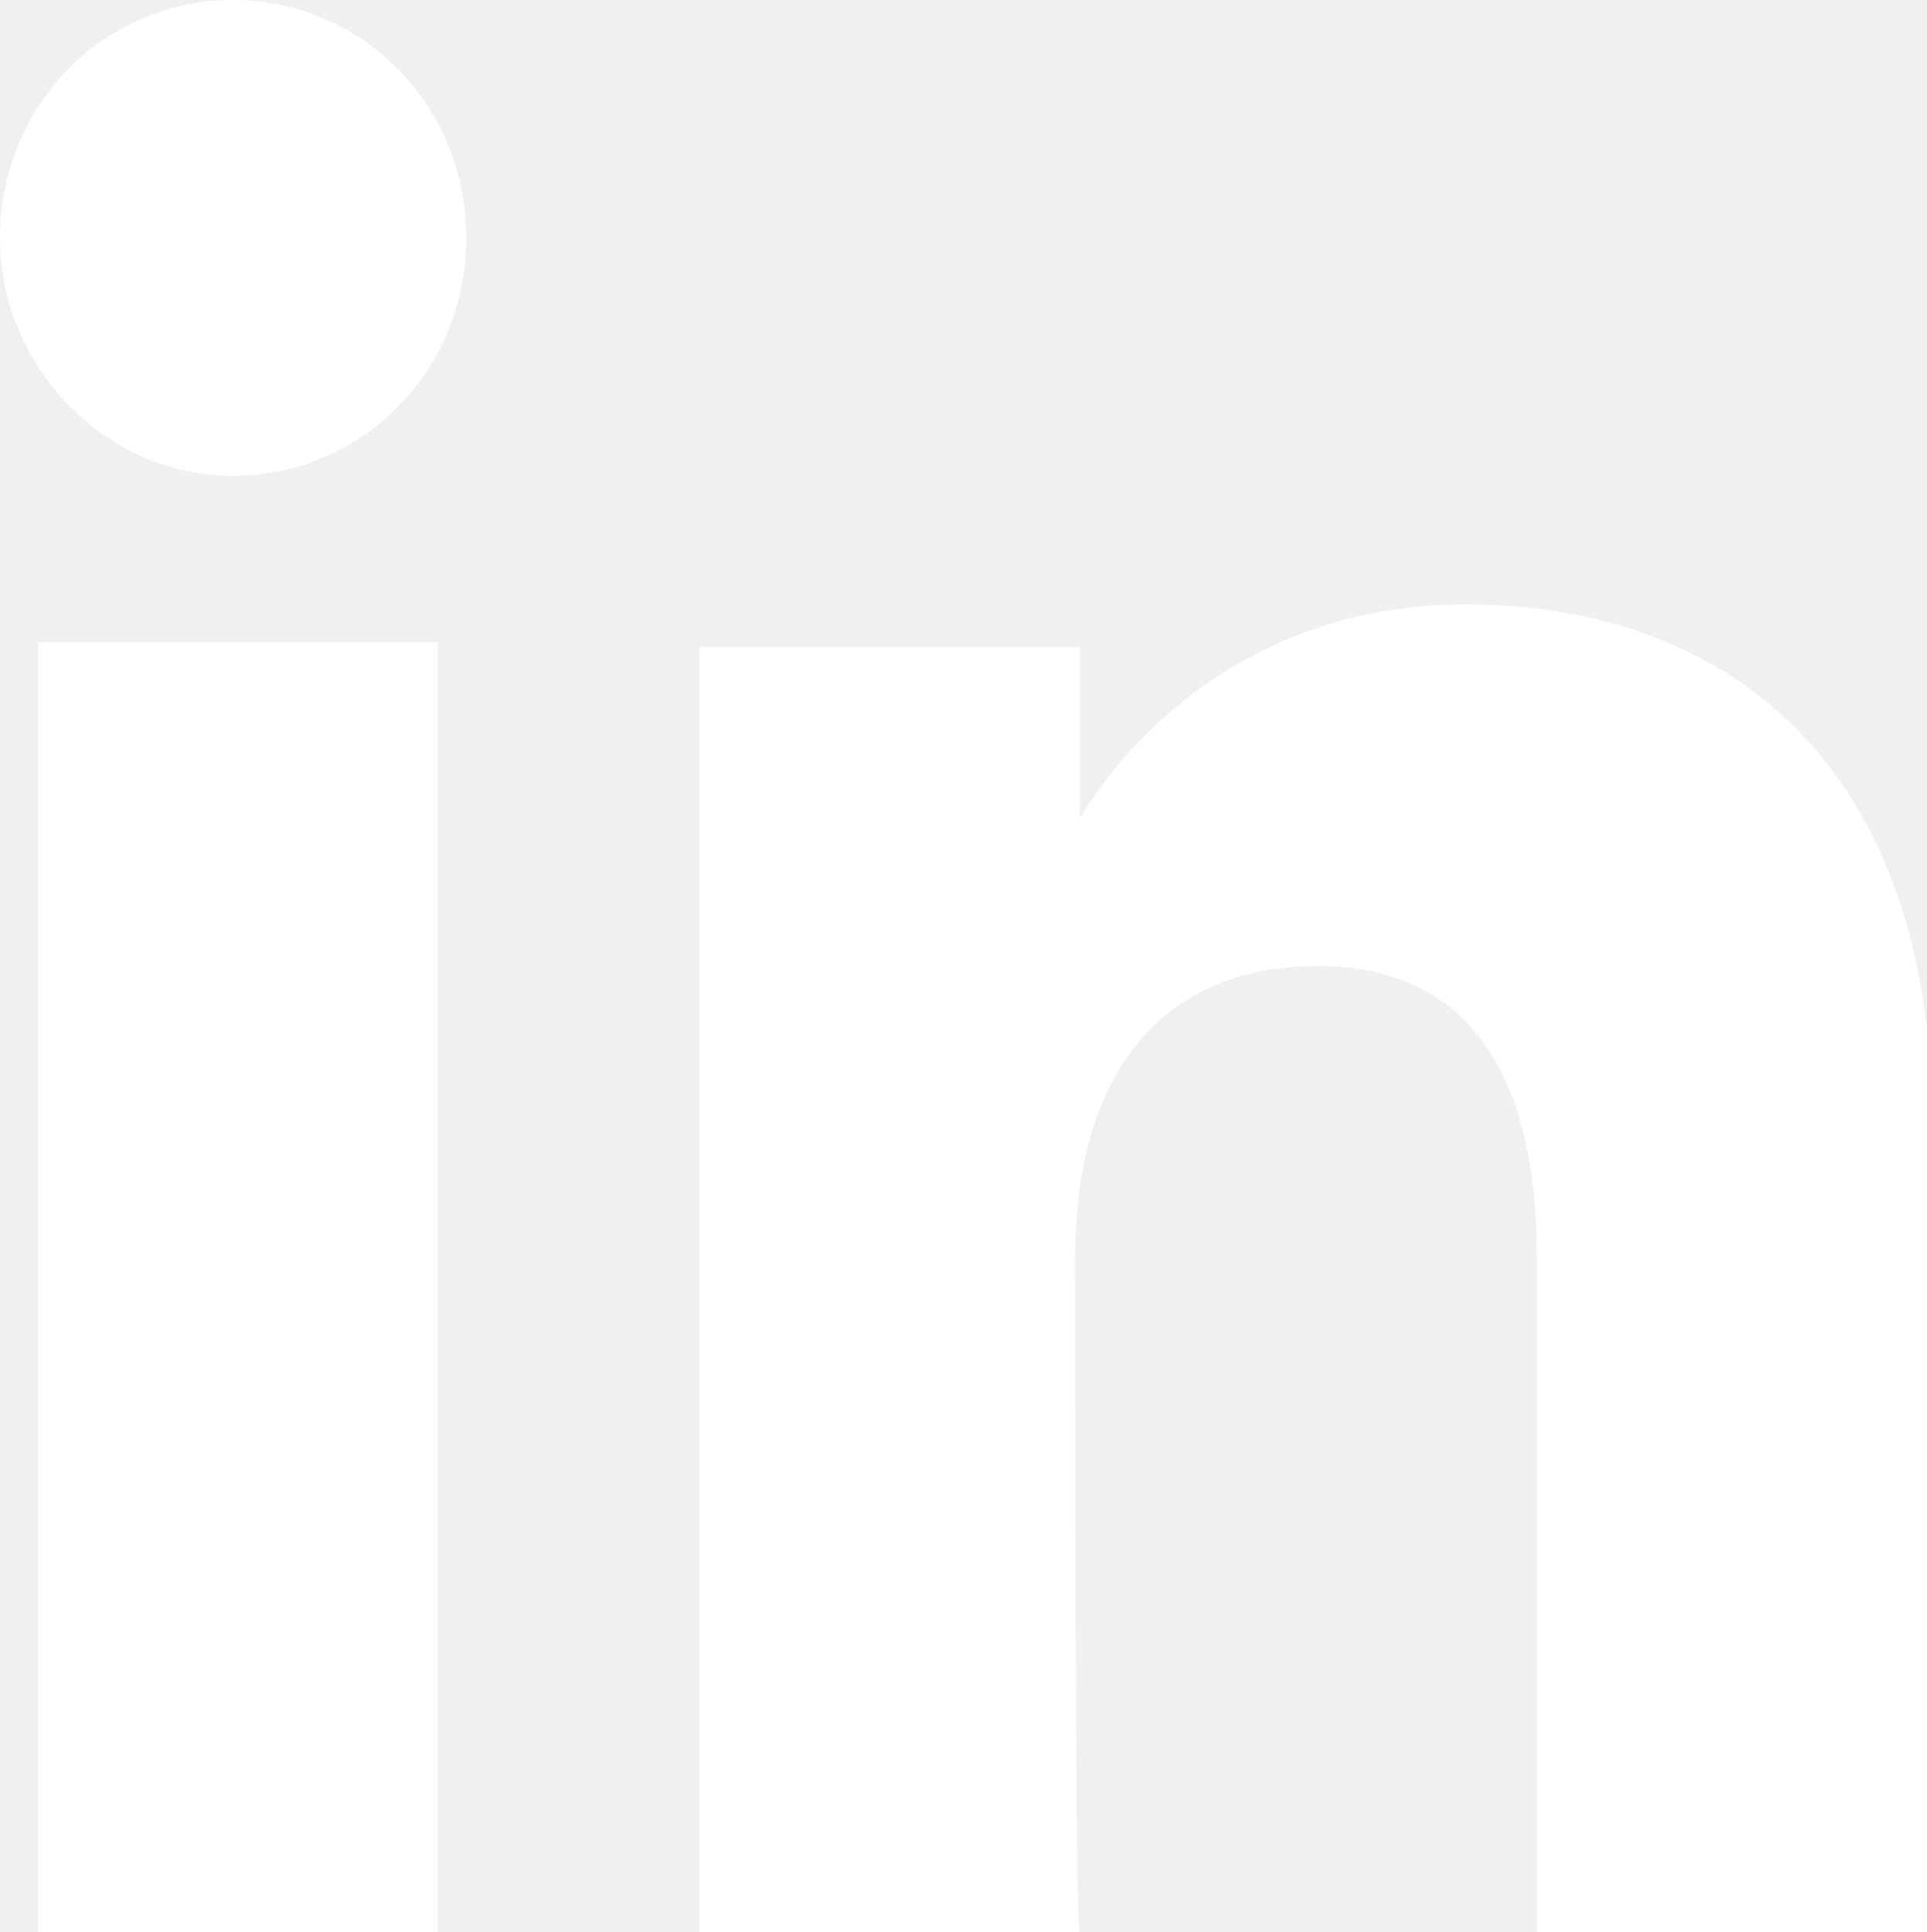
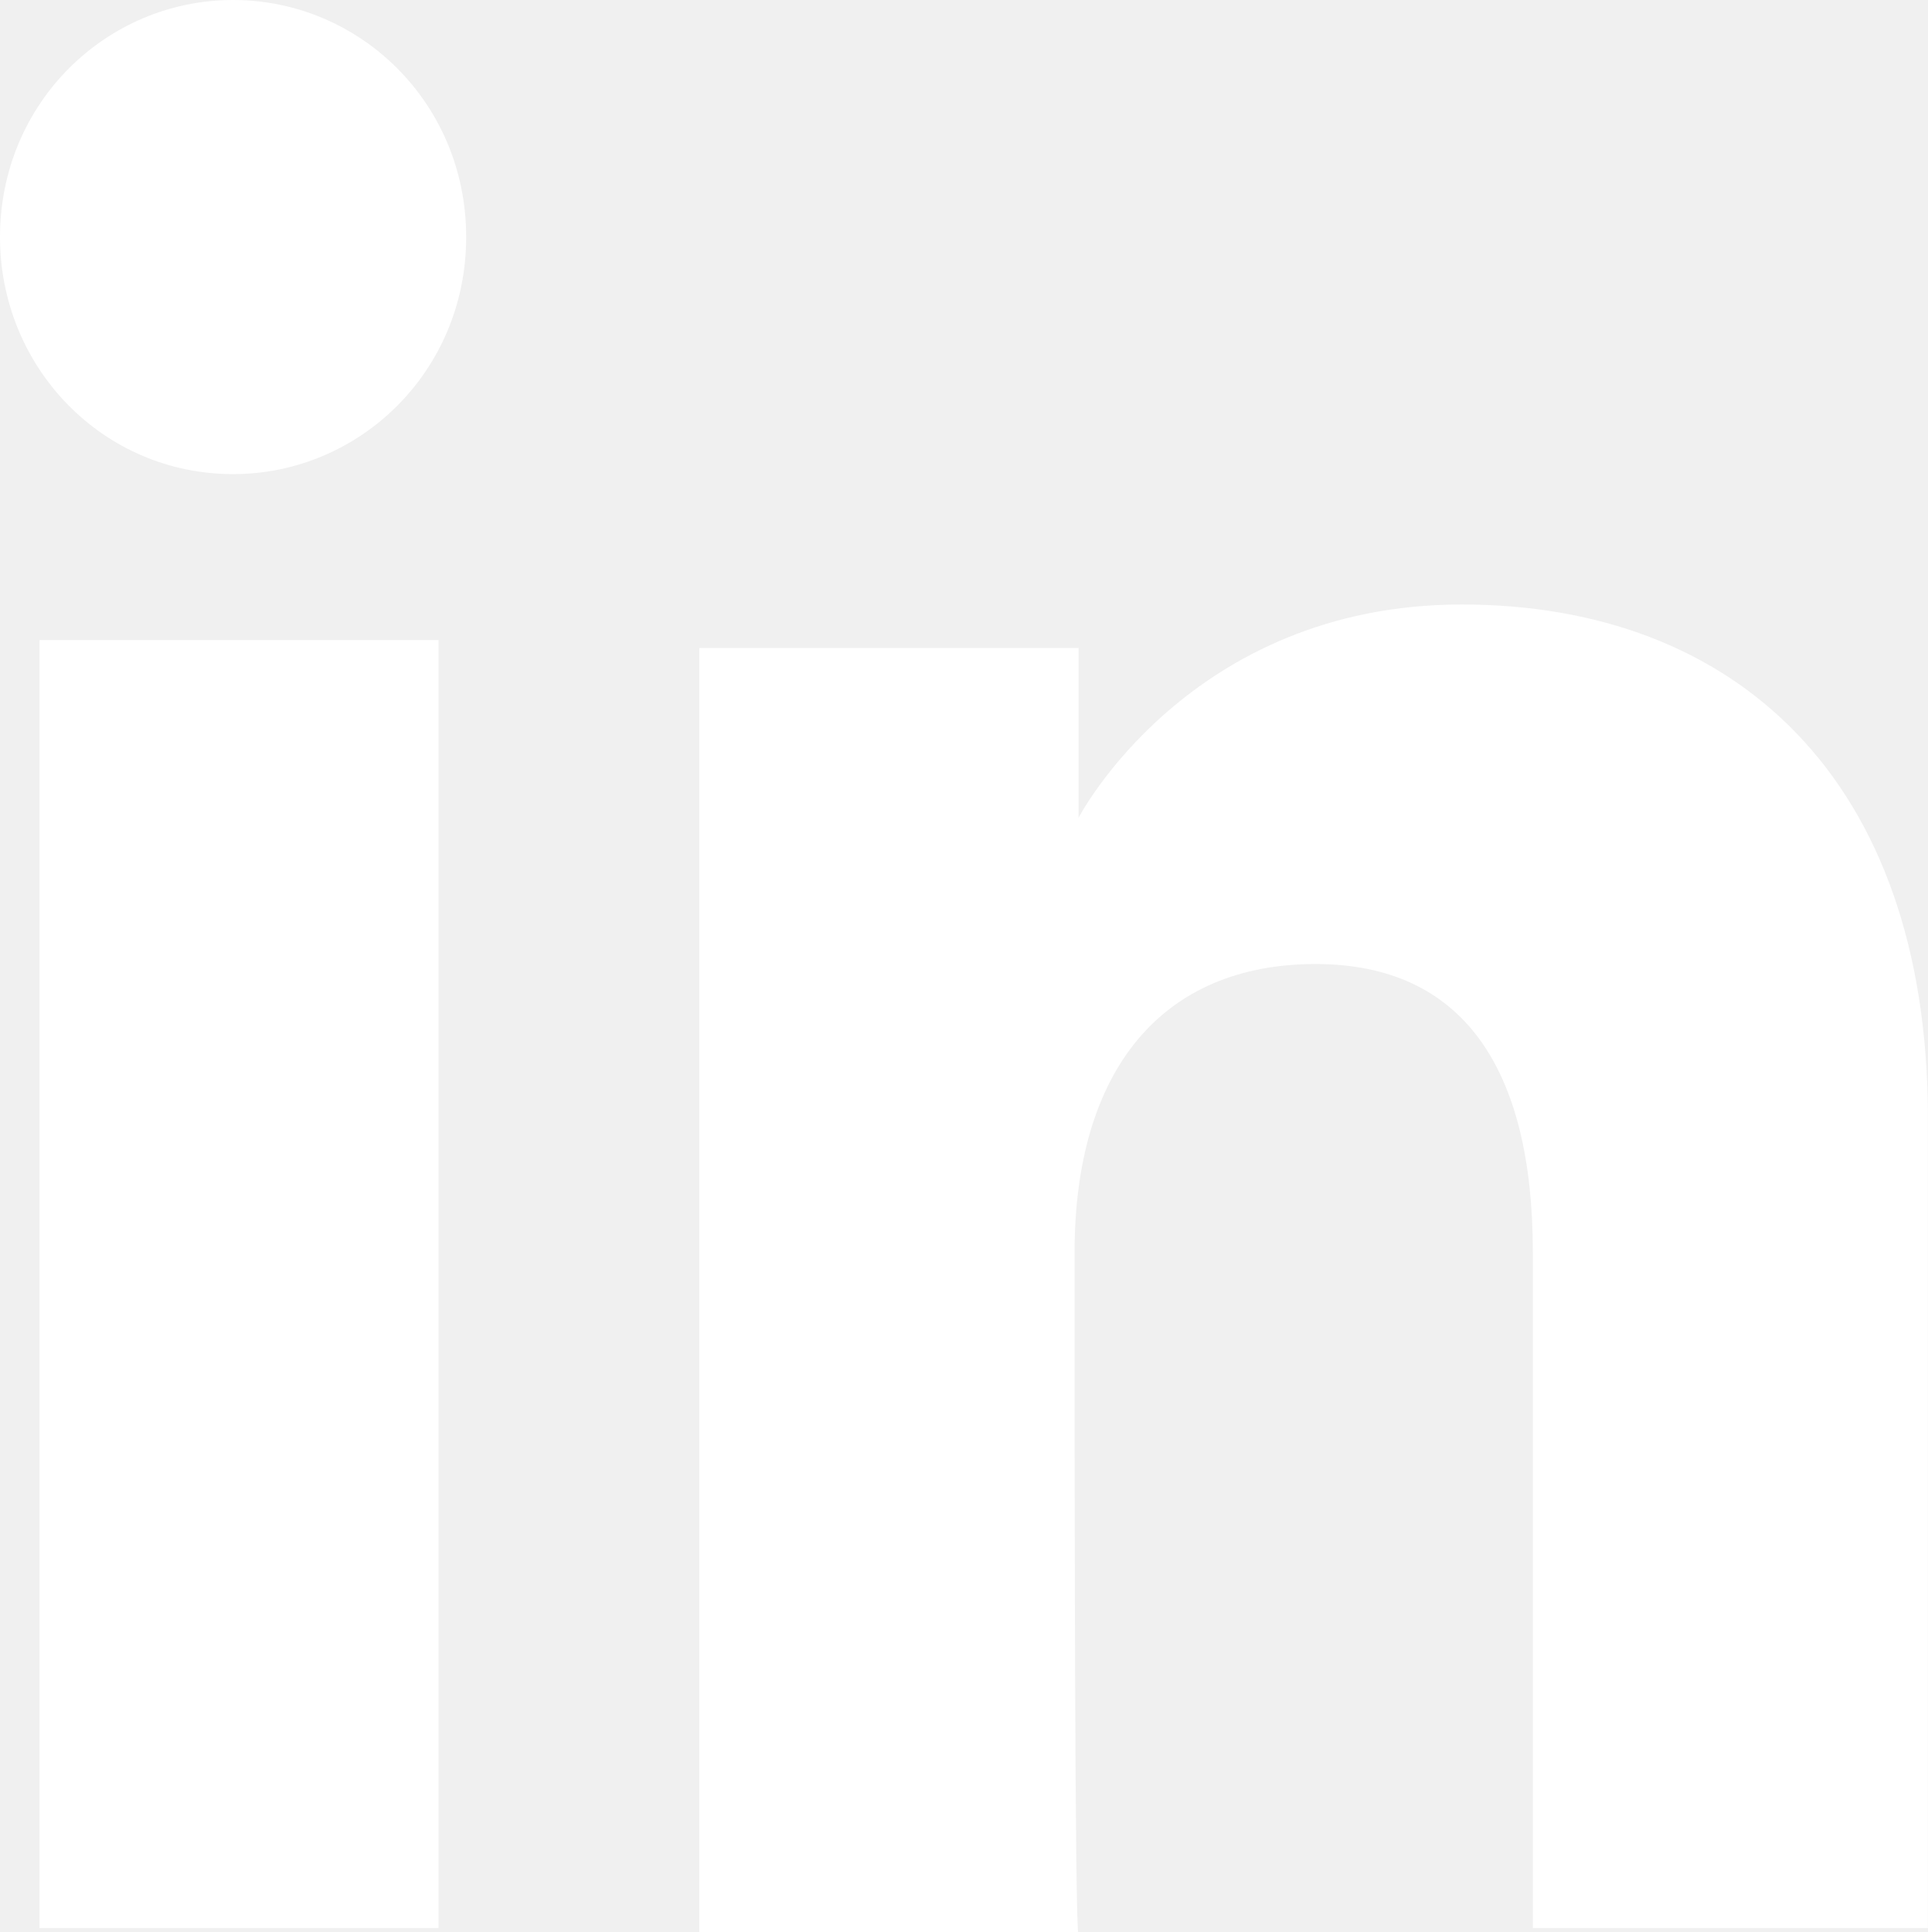
- <svg xmlns="http://www.w3.org/2000/svg" version="1.1" id="Layer_1" x="0px" y="0px" viewBox="0 0 40.5 40.6" style="enable-background:new 0 0 40.5 40.6;" xml:space="preserve">
+ <svg xmlns="http://www.w3.org/2000/svg" version="1.1" id="Layer_1" x="0px" y="0px" viewBox="0 0 48.8 48.9" style="enable-background:new 0 0 48.8 48.9;" xml:space="preserve">
  <style type="text/css">
- 	.st0{fill-rule:evenodd;clip-rule:evenodd;fill:#FFFFFF;}
- 	.st1{fill:#FFFFFF;}
+ 	.st0{fill:#FFFFFF;}
</style>
  <g>
-     <rect id="XMLID_2100_" x="0.8" y="13.5" class="st1" width="8.4" height="27.1" />
-     <path id="XMLID_2098_" class="st1" d="M4.9,10c2.7,0,4.9-2.2,4.9-5c0-2.8-2.2-5-4.9-5C2.2,0,0,2.2,0,5C0,7.7,2.2,10,4.9,10z" />
-     <path id="XMLID_2096_" class="st1" d="M22.6,26.4c0-3.8,1.8-6.1,5.1-6.1c3.1,0,4.6,2.2,4.6,6.1s0,14.2,0,14.2h8.3c0,0,0-9.9,0-17.1   s-4.1-10.8-9.8-10.8c-5.7,0-8.1,4.5-8.1,4.5v-3.6h-8v27.1h8C22.6,40.6,22.6,30.5,22.6,26.4z" />
+     <rect id="XMLID_2100_" x="1" y="16.2" class="st0" width="10.1" height="32.6" />
+     <path id="XMLID_2098_" class="st0" d="M5.9,12c3.2,0,5.9-2.6,5.9-6S9.1,0,5.9,0S0,2.6,0,6C0,9.3,2.6,12,5.9,12z" />
+     <path id="XMLID_2096_" class="st0" d="M27.2,31.7c0-4.6,2.2-7.3,6.1-7.3c3.7,0,5.5,2.6,5.5,7.3s0,17.1,0,17.1h10c0,0,0-11.9,0-20.5   s-4.9-13-11.8-13s-9.7,5.4-9.7,5.4v-4.3h-9.6v32.6h9.6C27.2,48.8,27.2,36.6,27.2,31.7z" />
  </g>
</svg>
